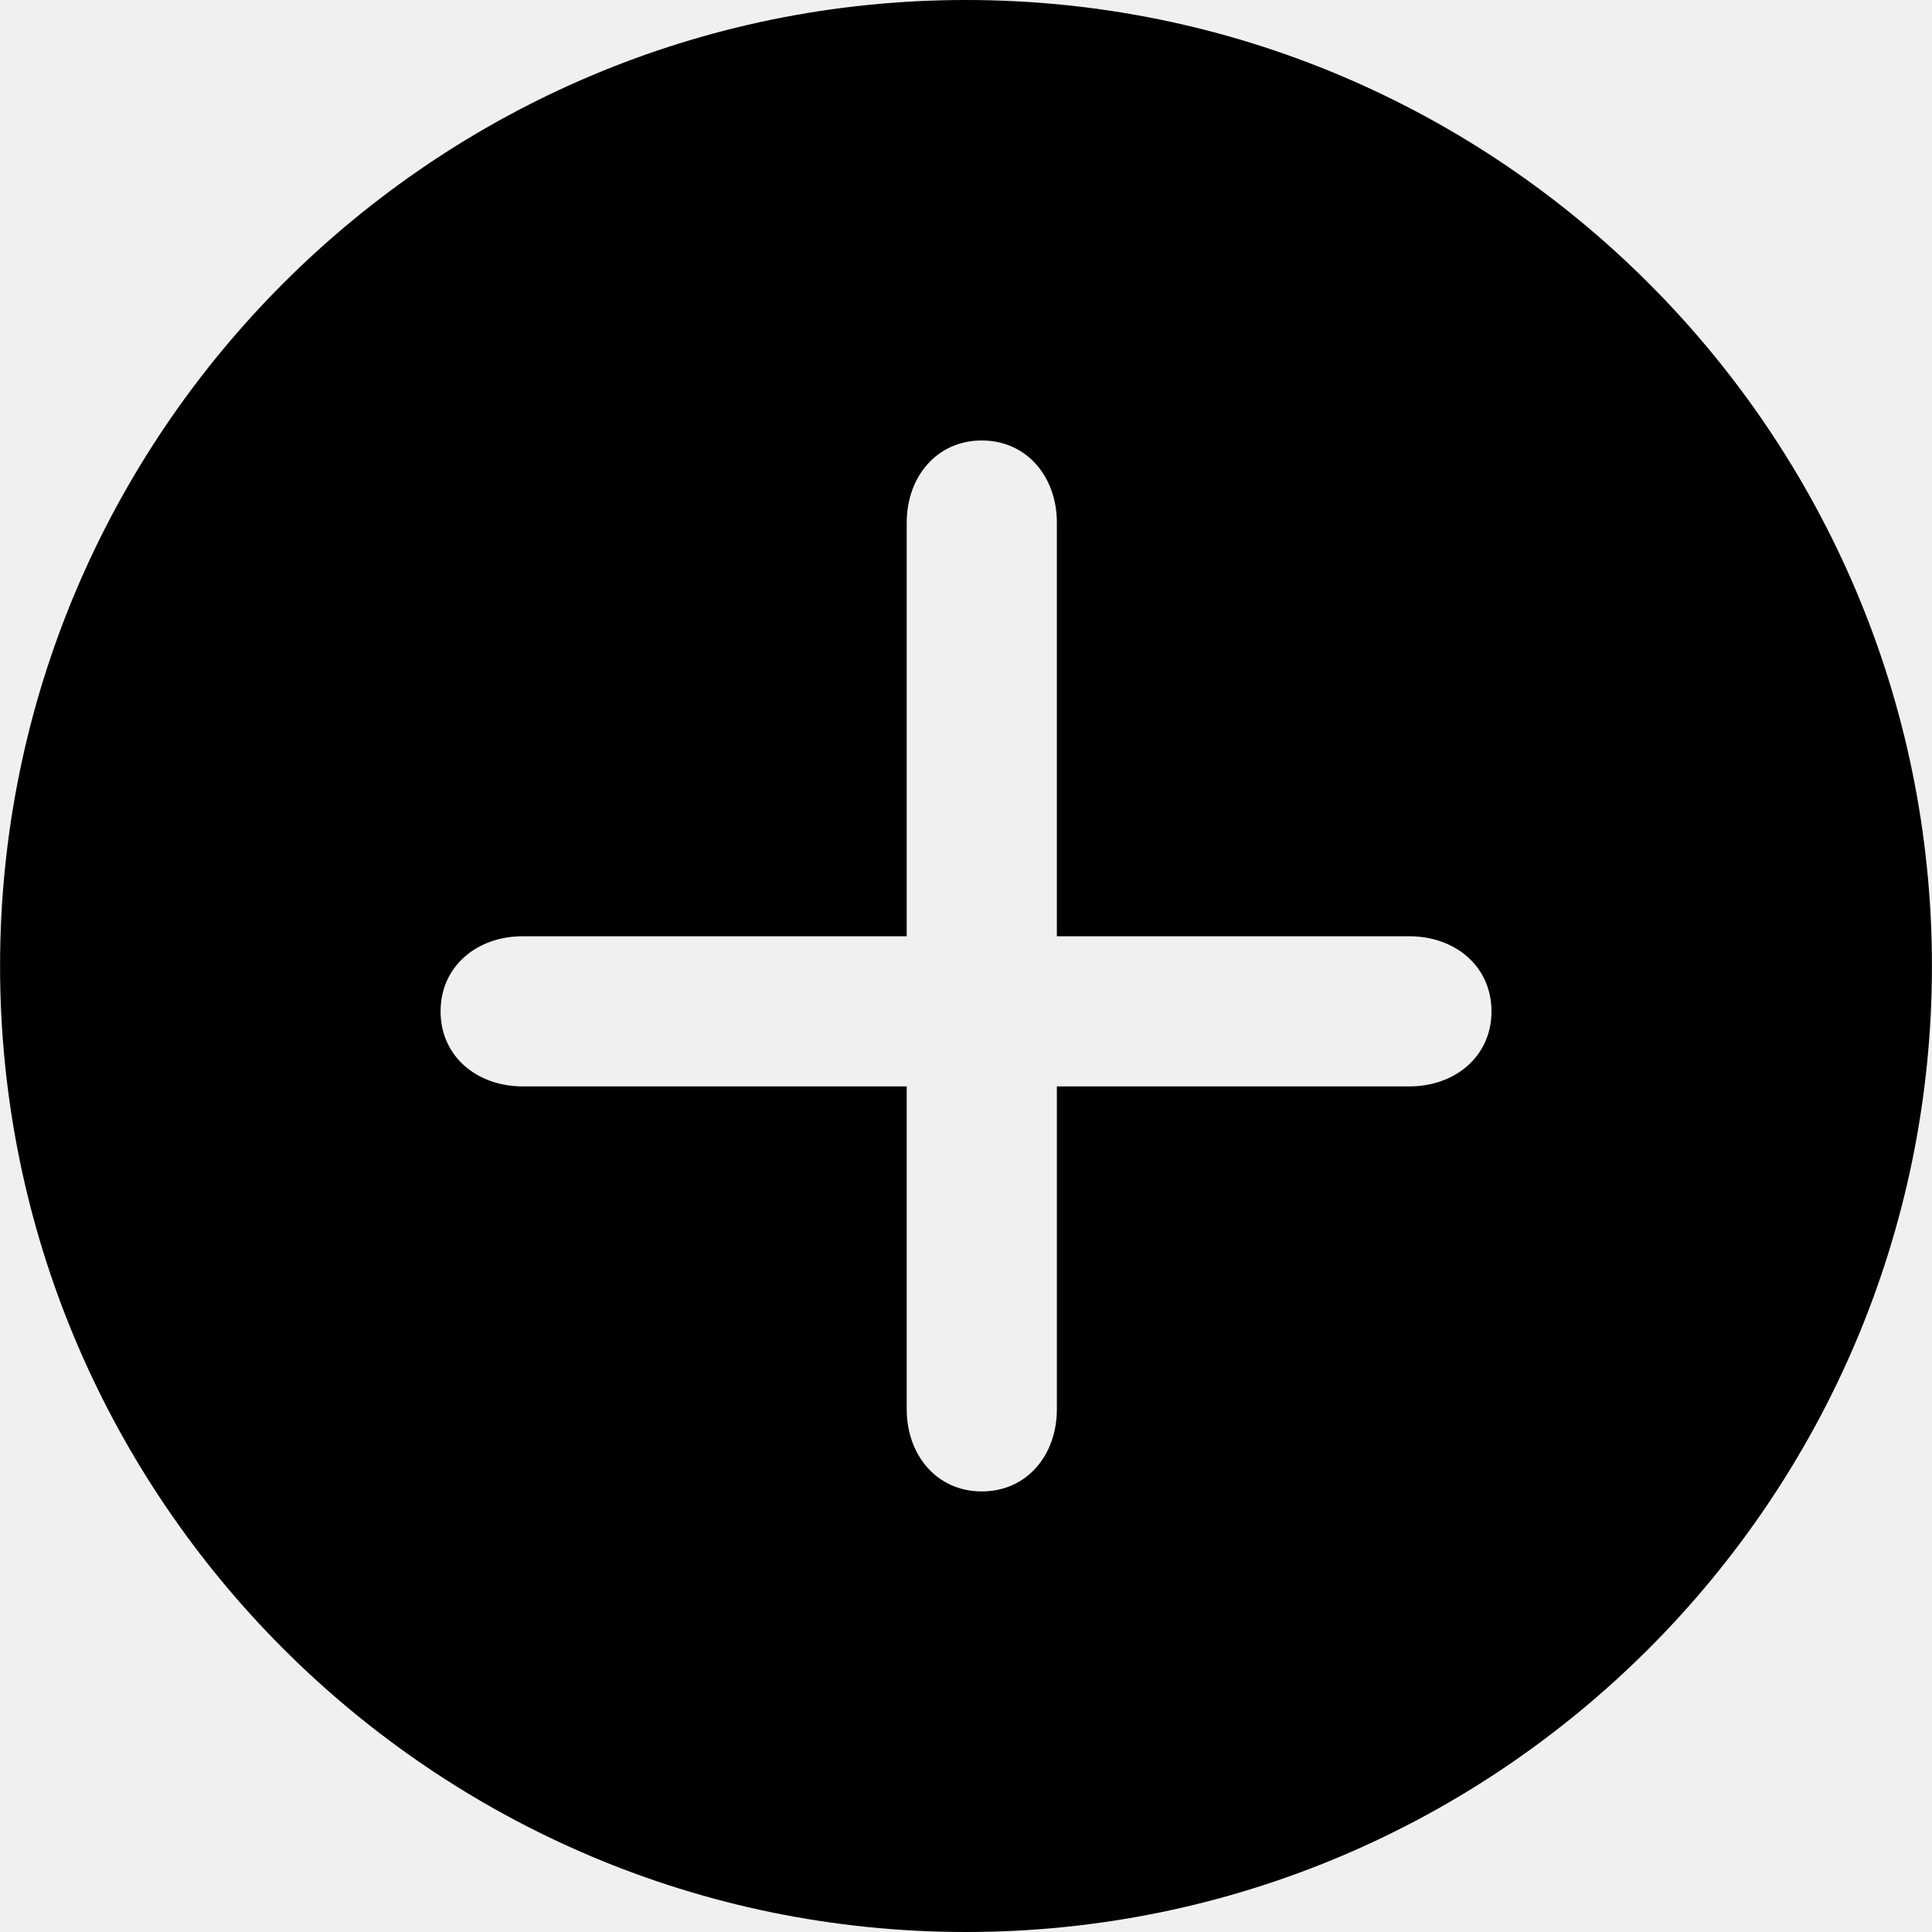
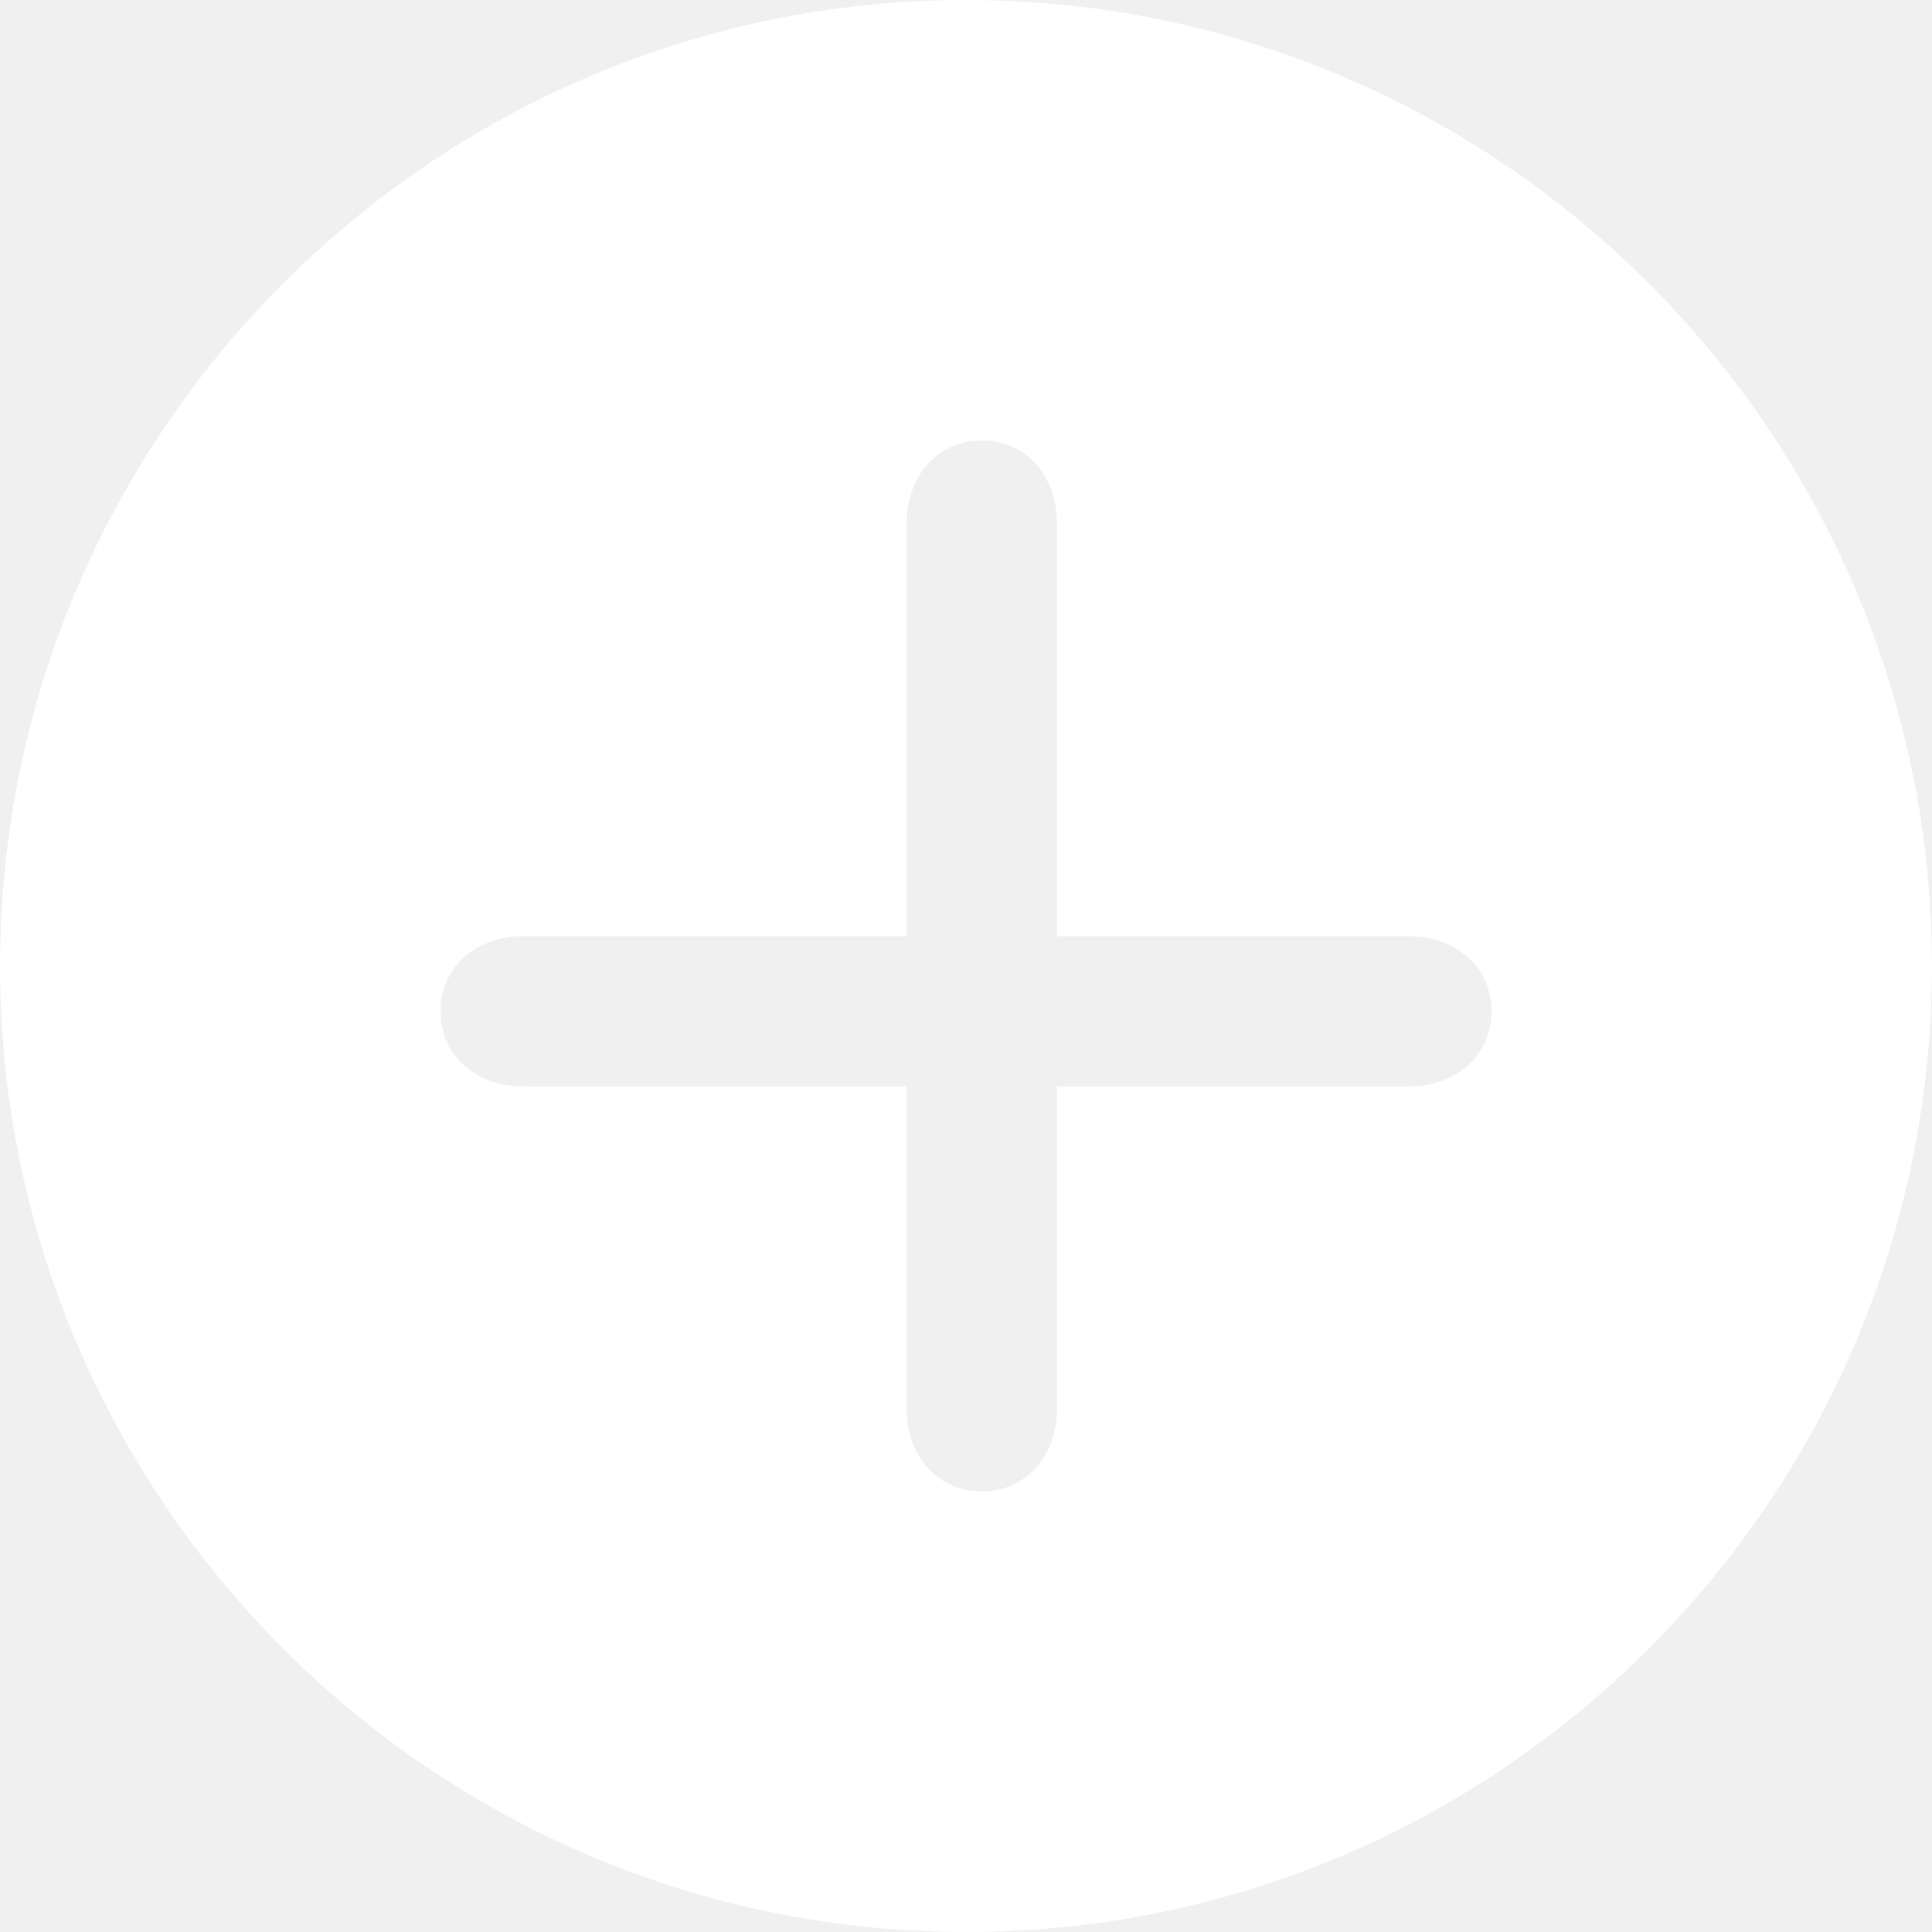
<svg xmlns="http://www.w3.org/2000/svg" version="1.1" id="Capa_1" x="0px" y="0px" width="316.513px" height="316.513px" viewBox="0 0 316.513 316.513" style="enable-background:new 0 0 316.513 316.513;">
  <g>
-     <path d="M158.253,0C71,0,0.012,71.001,0.012,158.263c0,87.256,70.989,158.25,158.241,158.25 c87.259,0,158.248-70.994,158.248-158.25C316.501,71.001,245.518,0,158.253,0z M230.891,177.982h-57.748v52.914 c0,7.428-4.864,13.438-12.301,13.438c-7.422,0-12.298-6.017-12.298-13.438v-52.914H85.634c-7.44,0-13.454-4.864-13.454-12.298 s6.014-12.301,13.454-12.301h62.909V85.616c0-7.434,4.876-13.453,12.298-13.453c7.437,0,12.301,6.02,12.301,13.453v67.768h57.748 c7.439,0,13.456,4.867,13.456,12.301S238.33,177.982,230.891,177.982z" style="fill: black;" />
+     <path d="M158.253,0C71,0,0.012,71.001,0.012,158.263c0,87.256,70.989,158.25,158.241,158.25 c87.259,0,158.248-70.994,158.248-158.25C316.501,71.001,245.518,0,158.253,0z M230.891,177.982h-57.748v52.914 c0,7.428-4.864,13.438-12.301,13.438c-7.422,0-12.298-6.017-12.298-13.438v-52.914H85.634c-7.44,0-13.454-4.864-13.454-12.298 s6.014-12.301,13.454-12.301h62.909V85.616c0-7.434,4.876-13.453,12.298-13.453c7.437,0,12.301,6.02,12.301,13.453v67.768h57.748 c7.439,0,13.456,4.867,13.456,12.301S238.33,177.982,230.891,177.982z" style="fill: white;" />
  </g>
  <g />
  <g />
  <g />
  <g />
  <g />
  <g />
  <g />
  <g />
  <g />
  <g />
  <g />
  <g />
  <g />
  <g />
  <g />
</svg>
